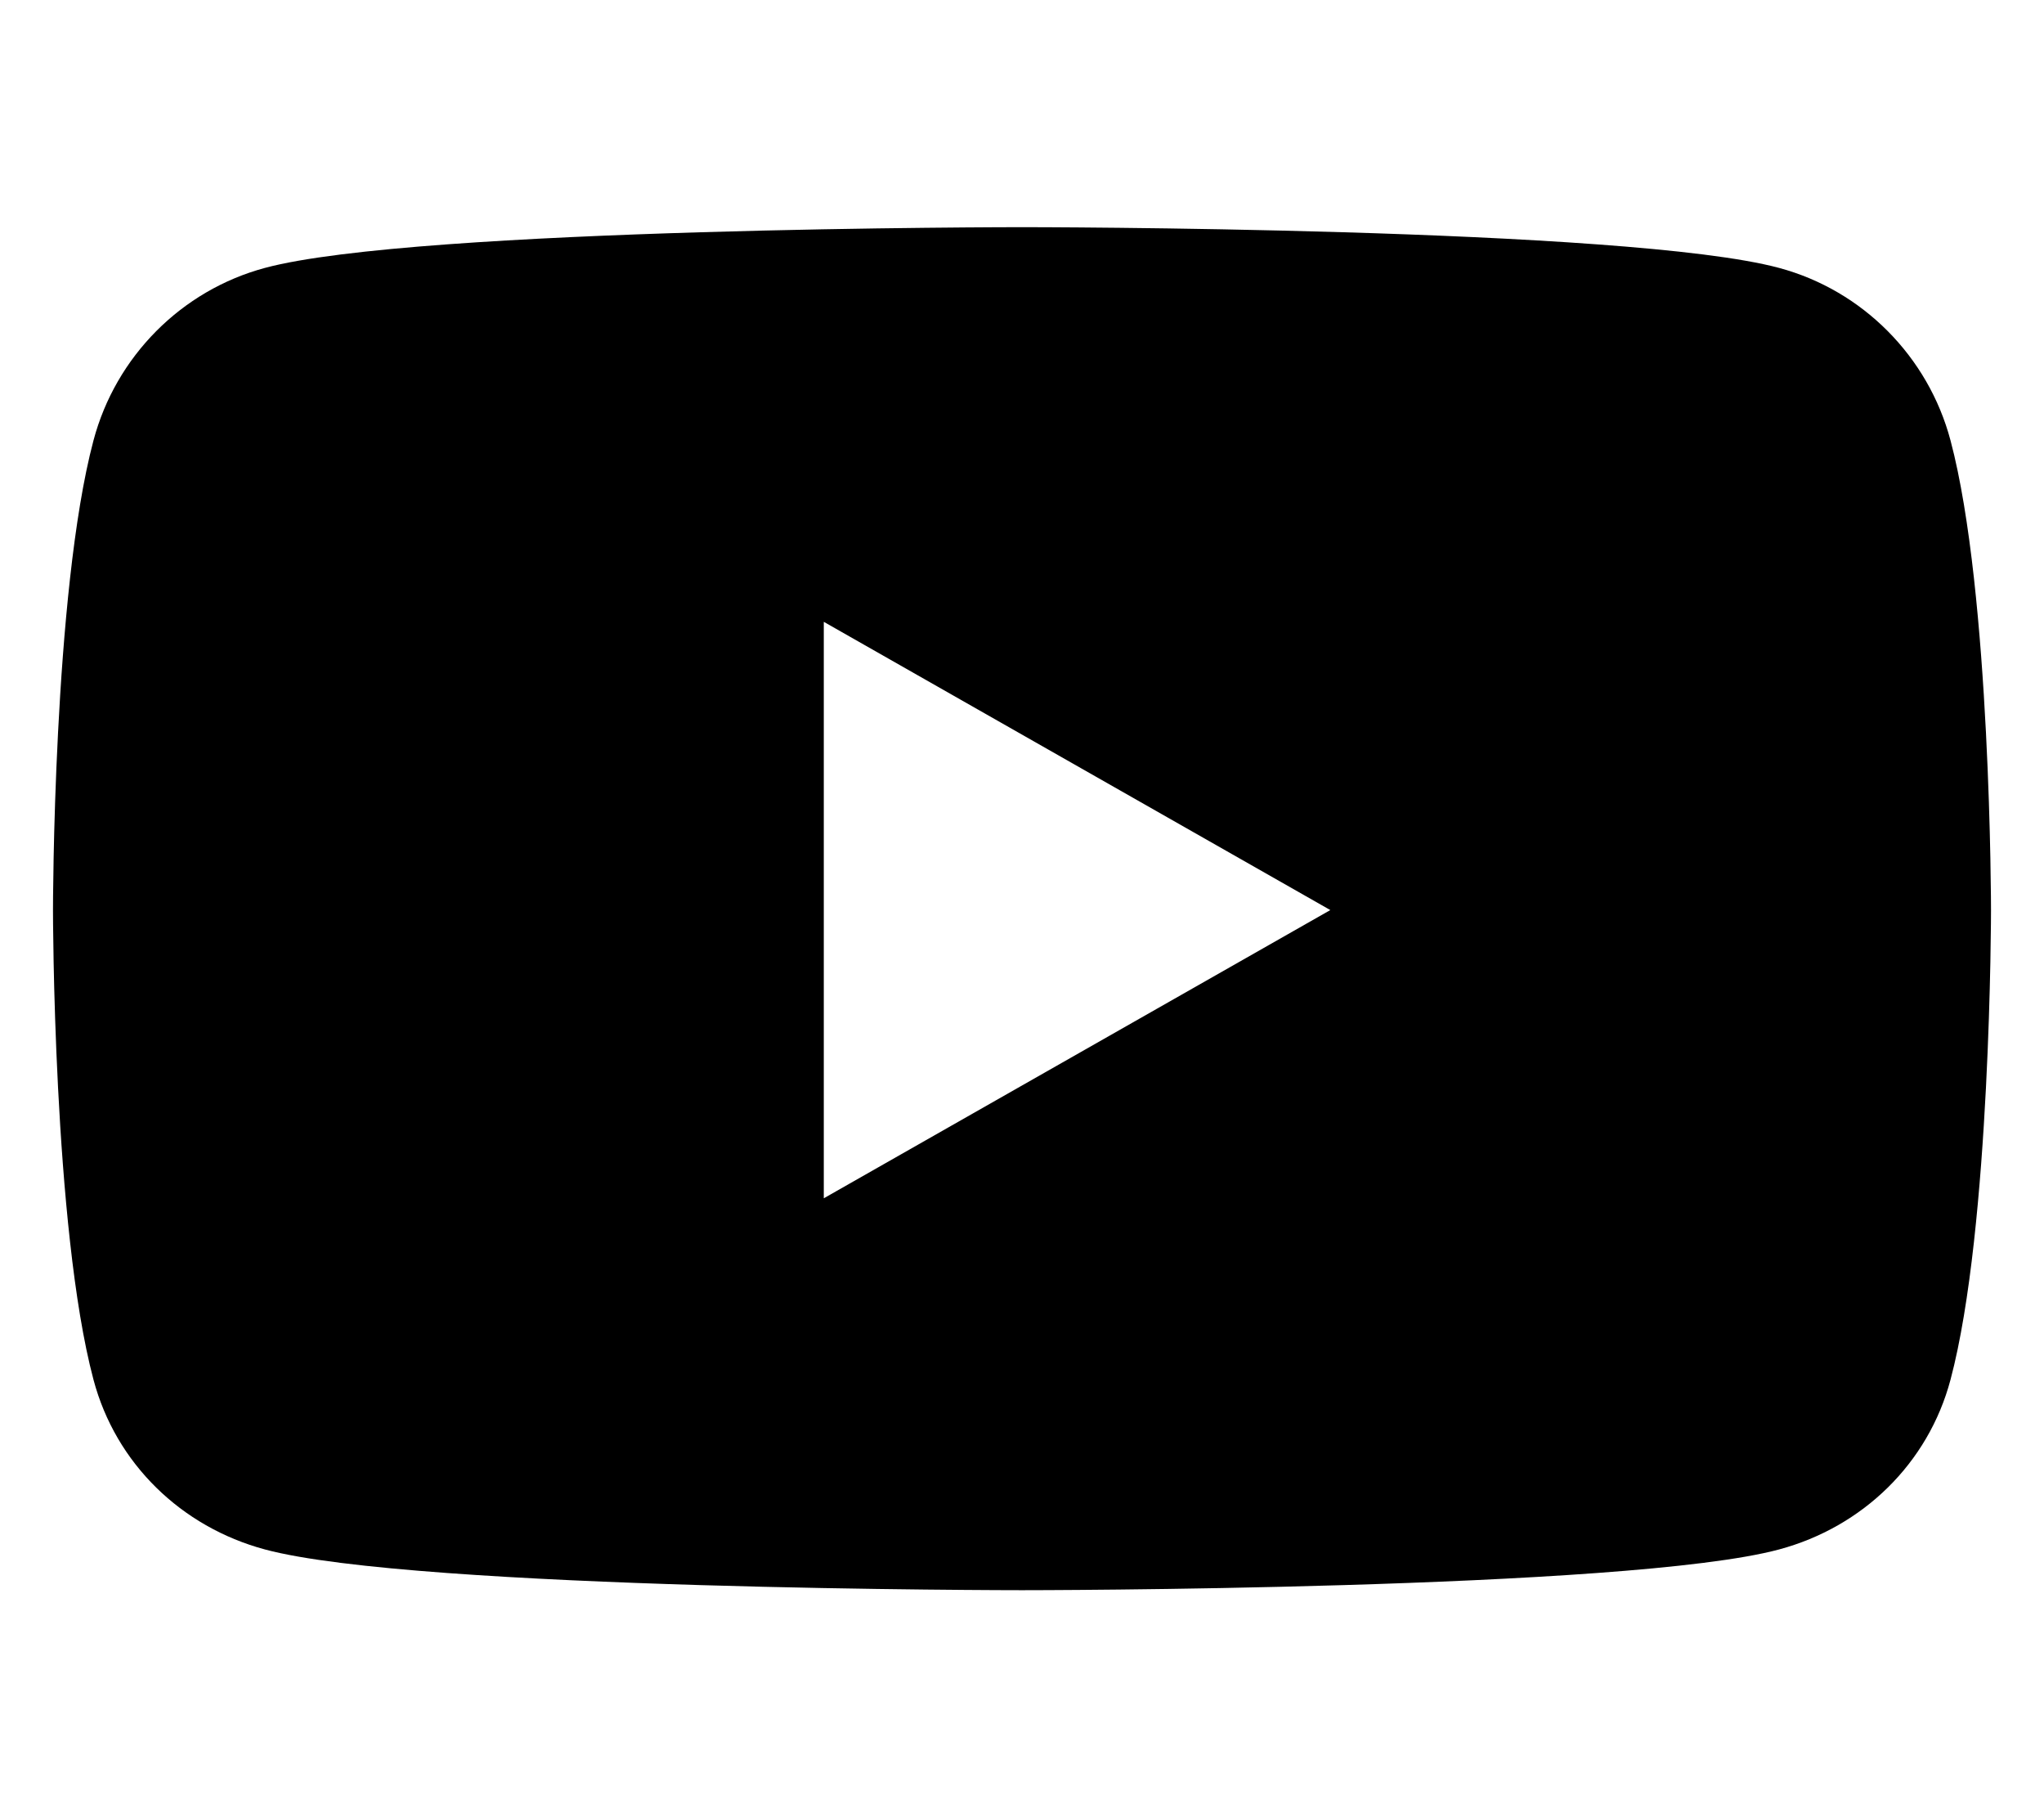
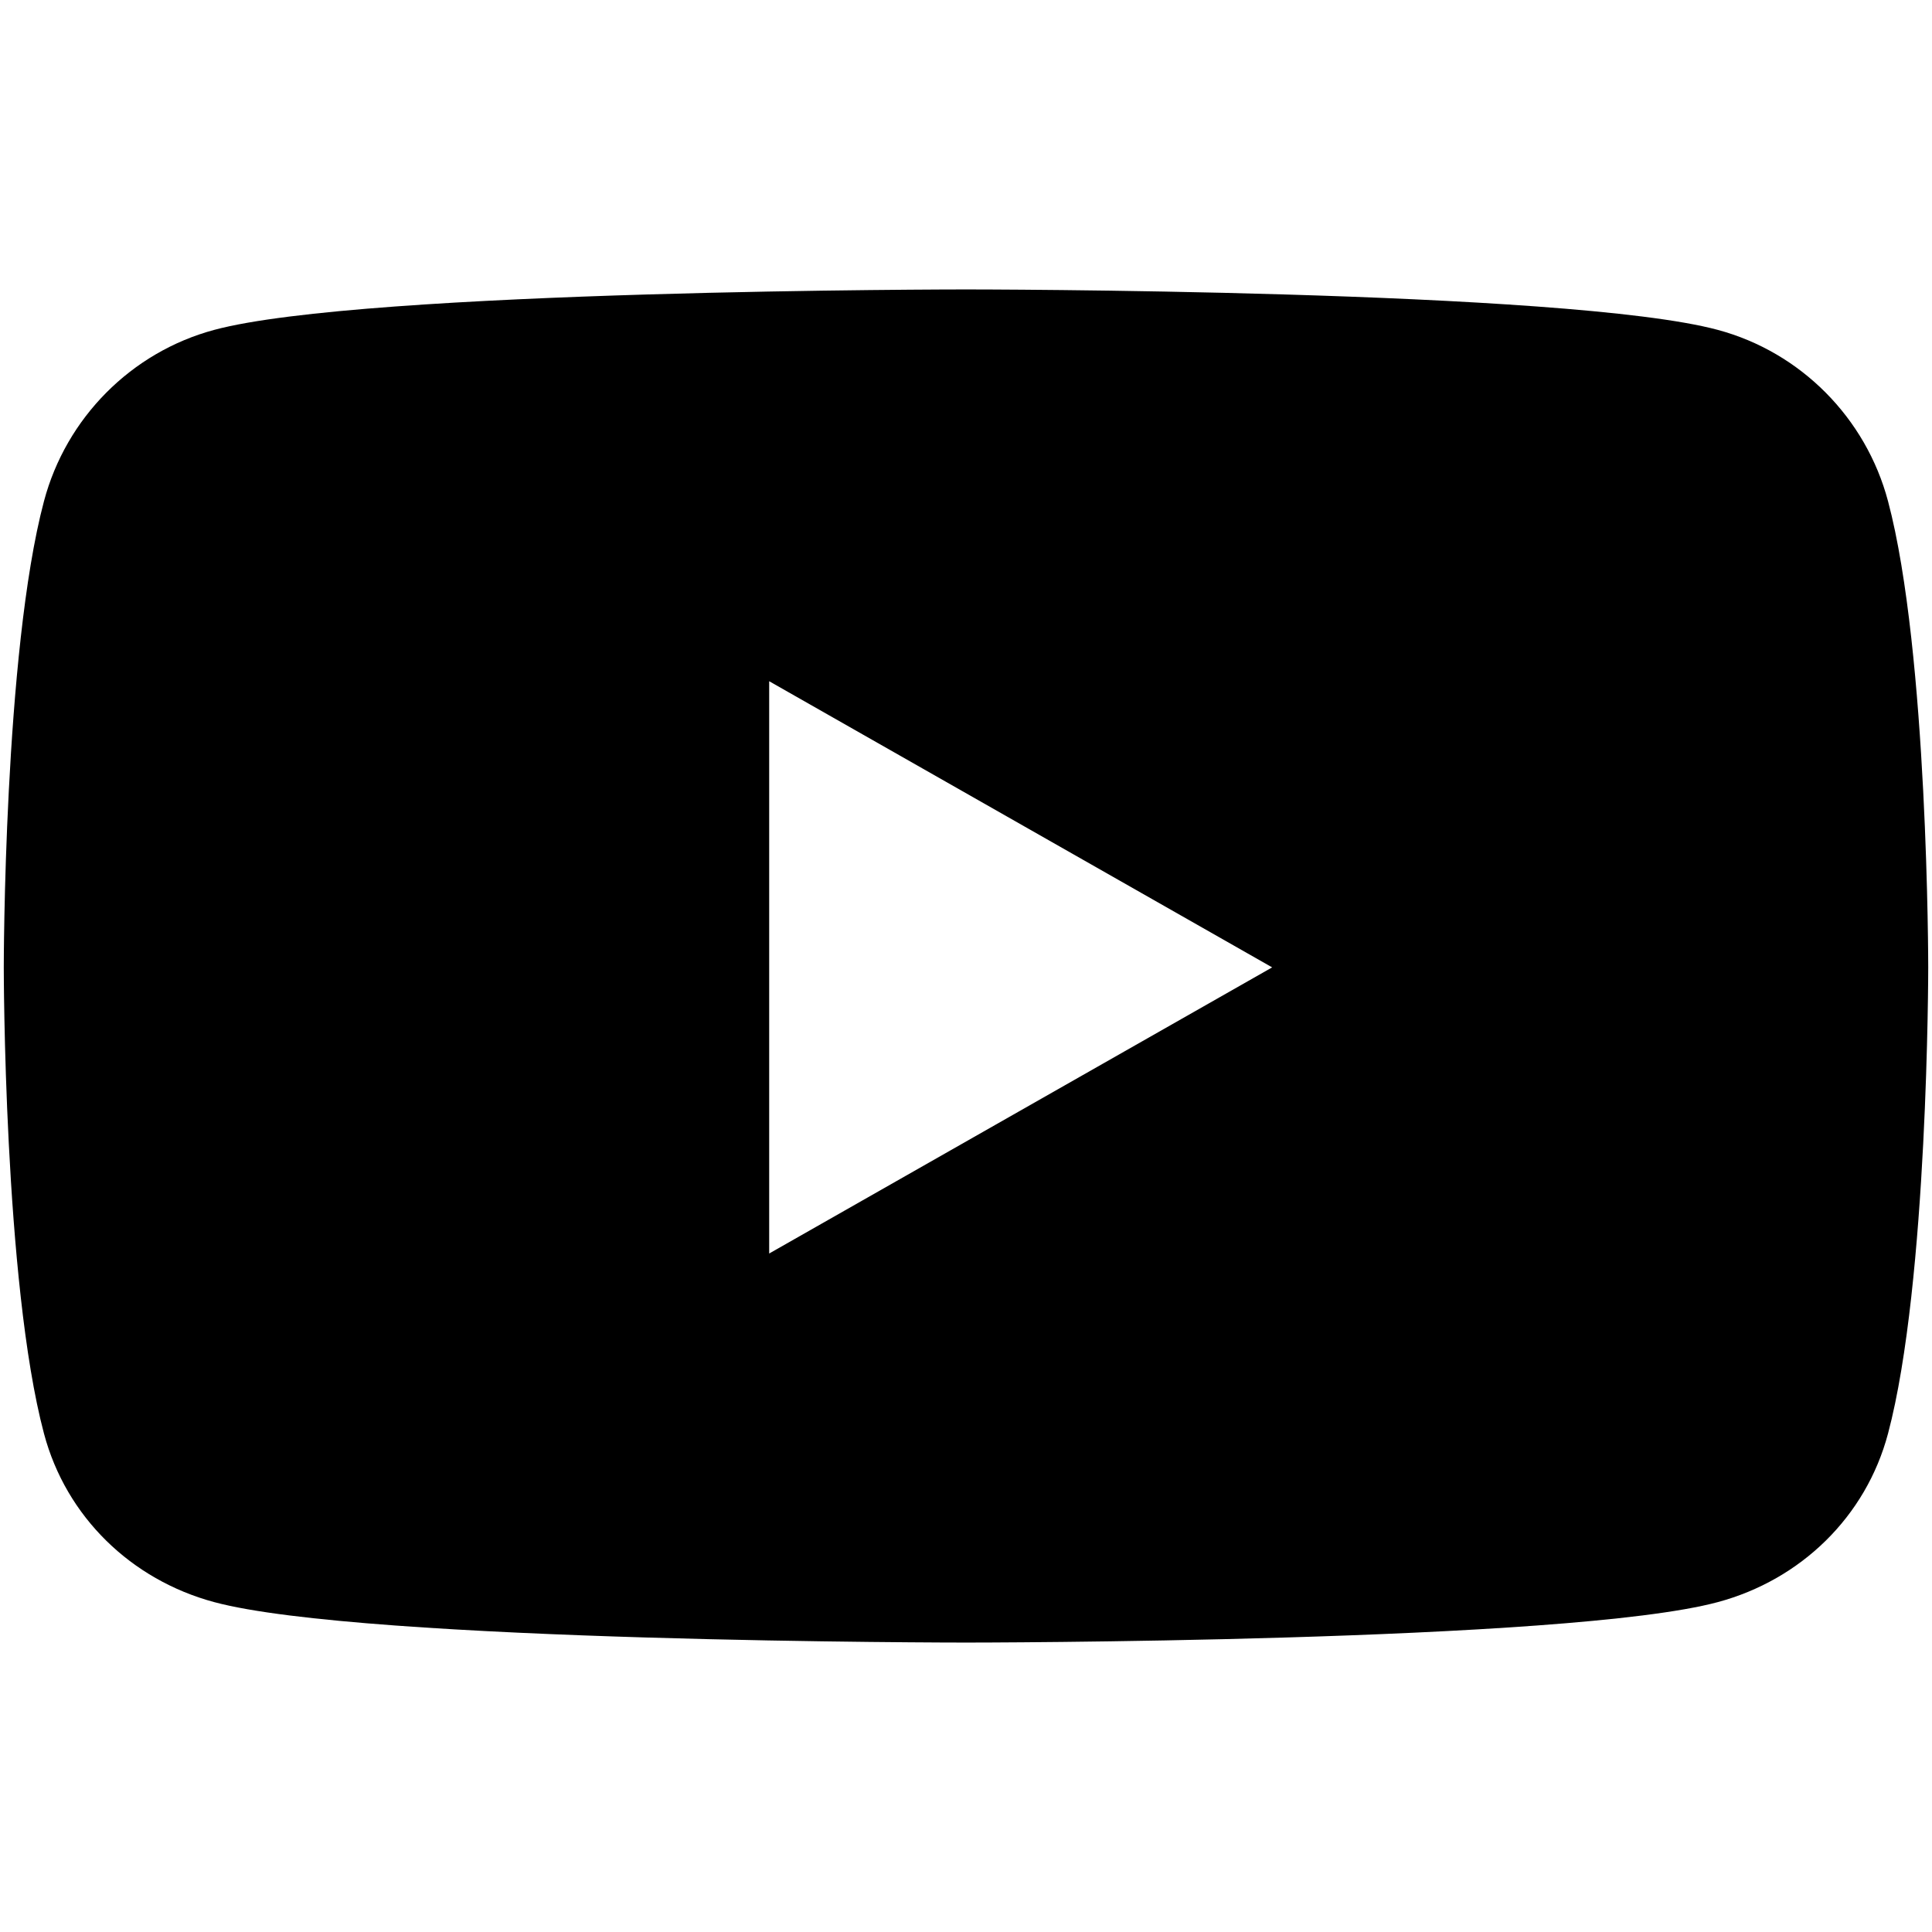
- <svg xmlns="http://www.w3.org/2000/svg" aria-hidden="true" focusable="false" data-prefix="fab" data-icon="youtube" class="svg-inline--fa fa-youtube fa-w-18" role="img" viewBox="0 0 576 512">
-   <path fill="currentColor" d="M549.655 124.083c-6.281-23.65-24.787-42.276-48.284-48.597C458.781 64 288 64 288 64S117.22 64 74.629 75.486c-23.497 6.322-42.003 24.947-48.284 48.597-11.412 42.867-11.412 132.305-11.412 132.305s0 89.438 11.412 132.305c6.281 23.65 24.787 41.5 48.284 47.821C117.22 448 288 448 288 448s170.78 0 213.371-11.486c23.497-6.321 42.003-24.171 48.284-47.821 11.412-42.867 11.412-132.305 11.412-132.305s0-89.438-11.412-132.305zm-317.51 213.508V175.185l142.739 81.205-142.739 81.201z" />
+ <svg xmlns="http://www.w3.org/2000/svg" width="100%" height="100%" viewBox="0 0 512 512" version="1.1">
+   <path d="M500.343,132.811c-5.865,-22.085 -23.147,-39.479 -45.089,-45.382c-39.772,-10.726 -199.254,-10.726 -199.254,-10.726c-0,0 -159.481,0 -199.254,10.726c-21.942,5.904 -39.224,23.297 -45.089,45.382c-10.657,40.031 -10.657,123.551 -10.657,123.551c-0,0 -0,83.521 10.657,123.552c5.865,22.085 23.147,38.754 45.089,44.657c39.773,10.726 199.254,10.726 199.254,10.726c-0,-0 159.481,-0 199.254,-10.726c21.942,-5.903 39.224,-22.572 45.089,-44.657c10.657,-40.031 10.657,-123.552 10.657,-123.552c0,0 0,-83.52 -10.657,-123.551Zm-296.502,199.382l-0,-151.661l133.294,75.832l-133.294,75.829Z" style="fill-rule:nonzero;" />
</svg>
